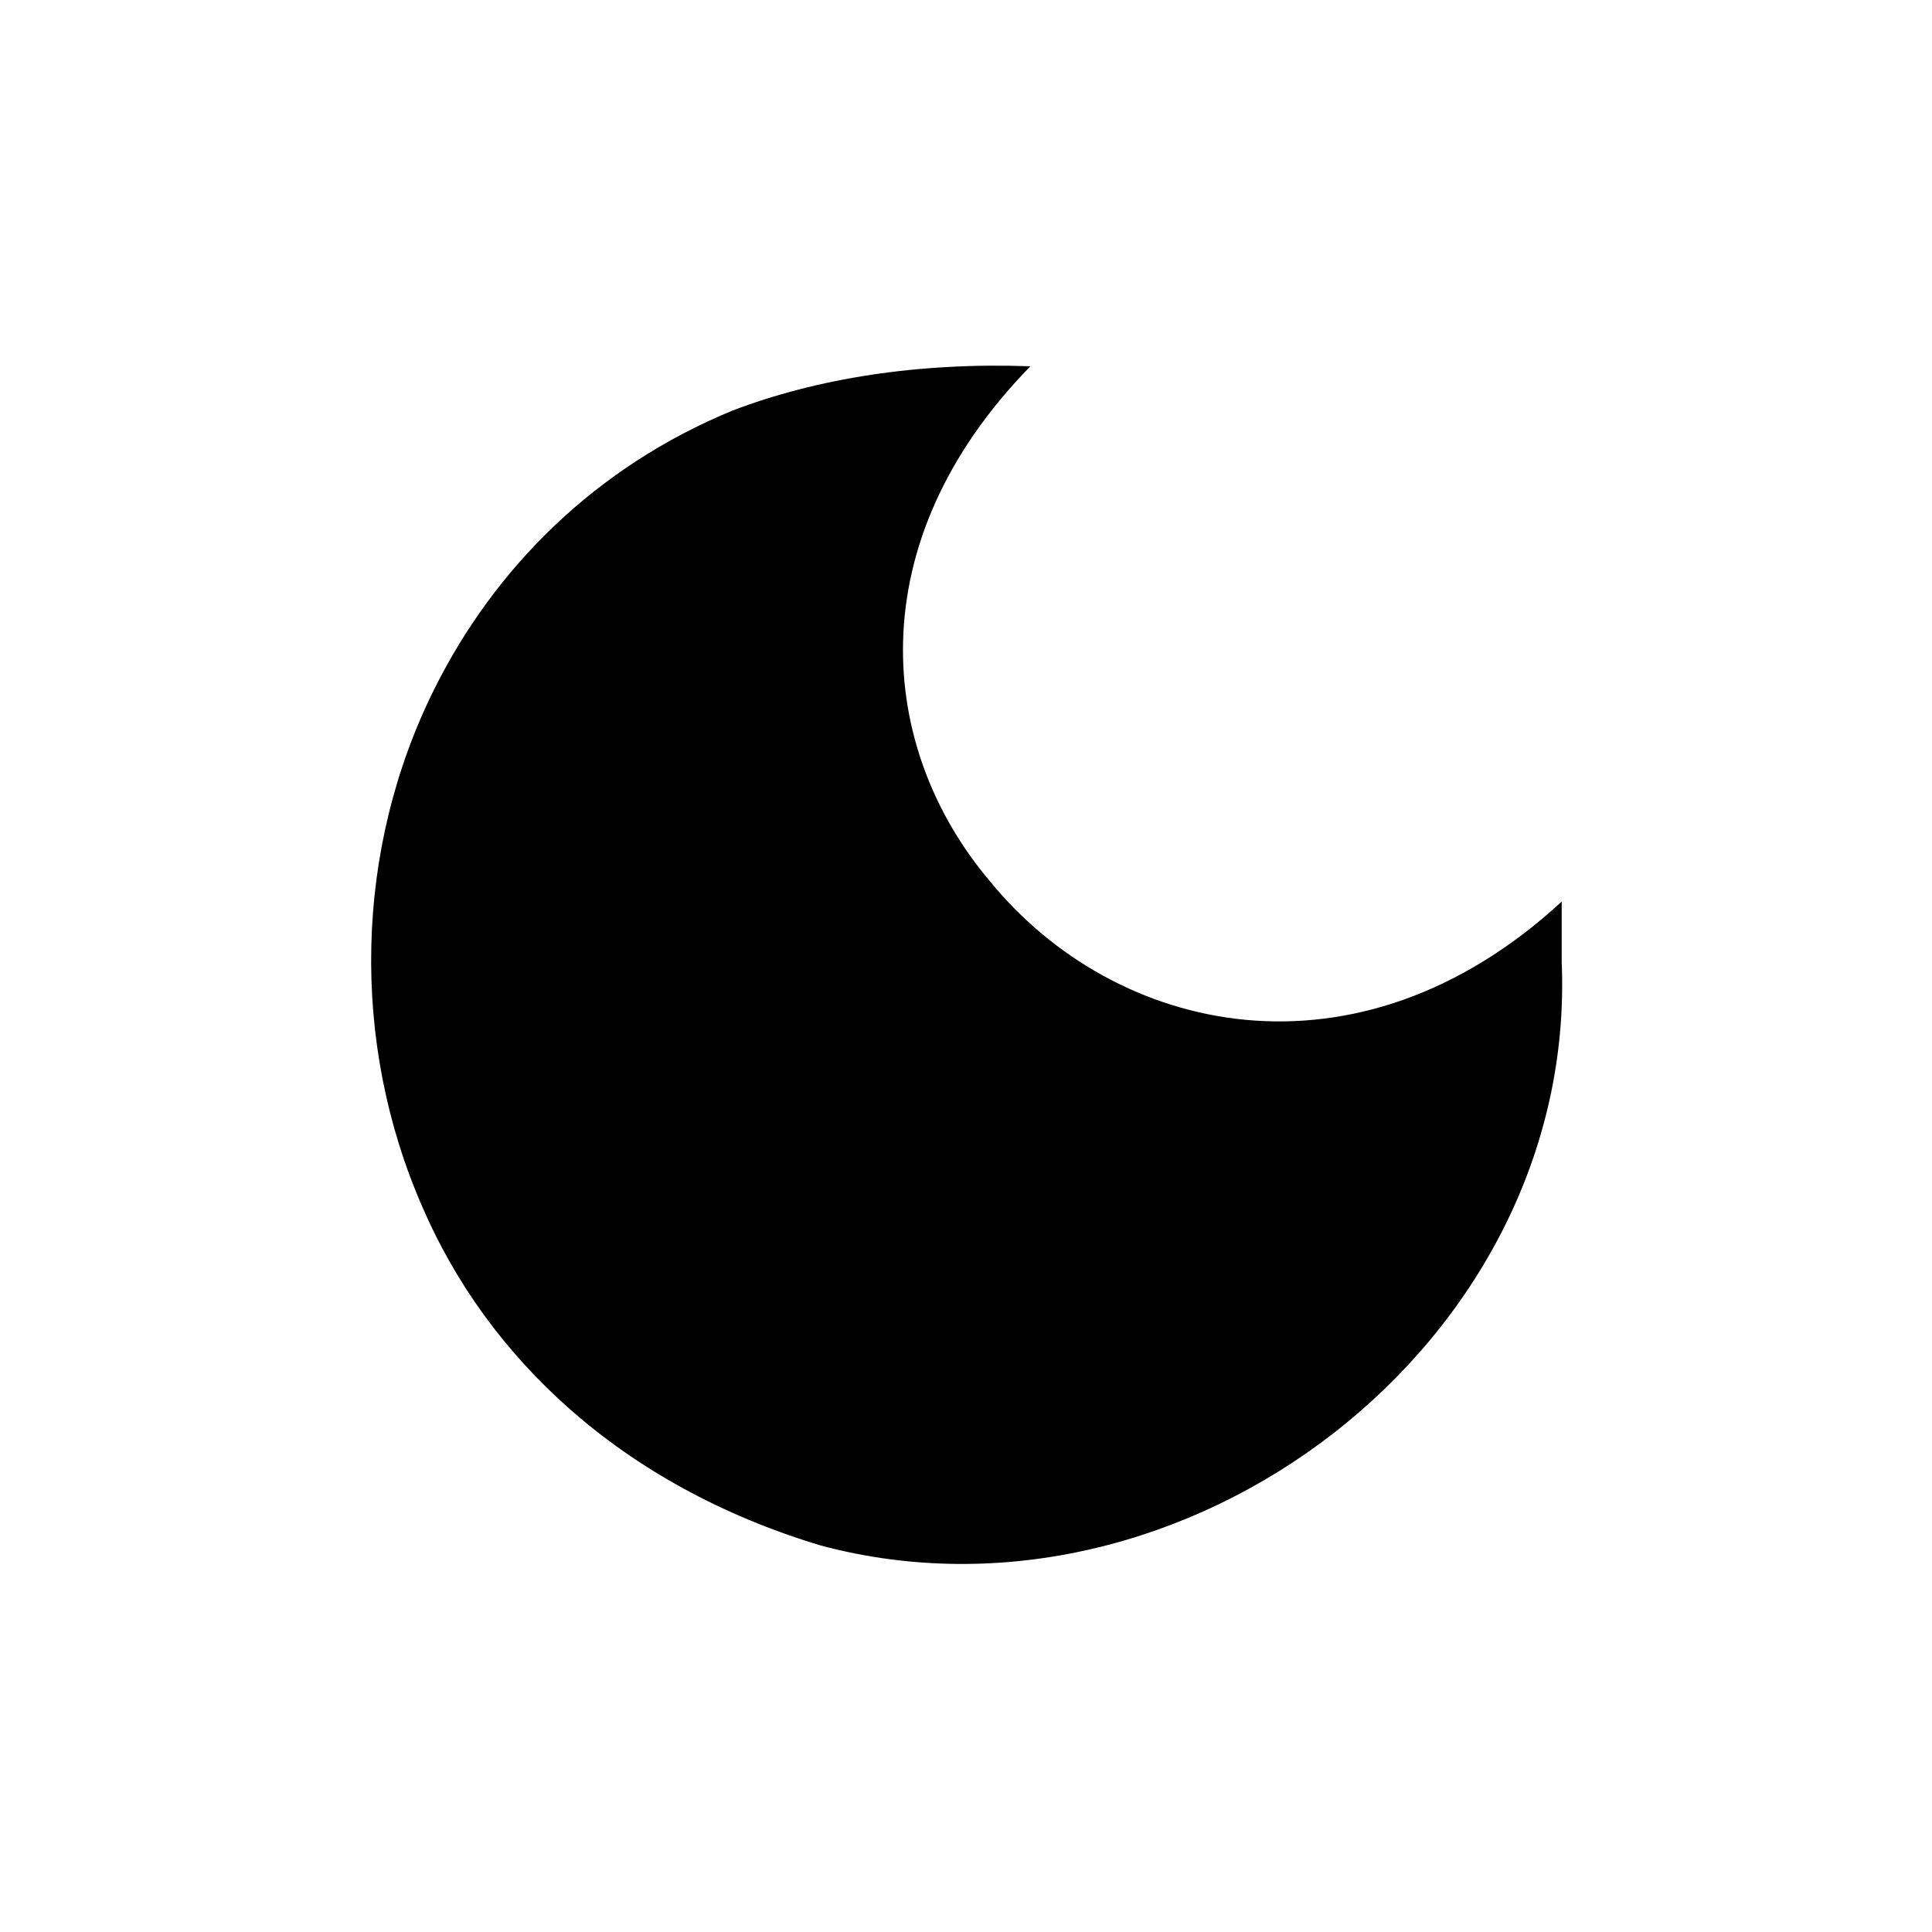
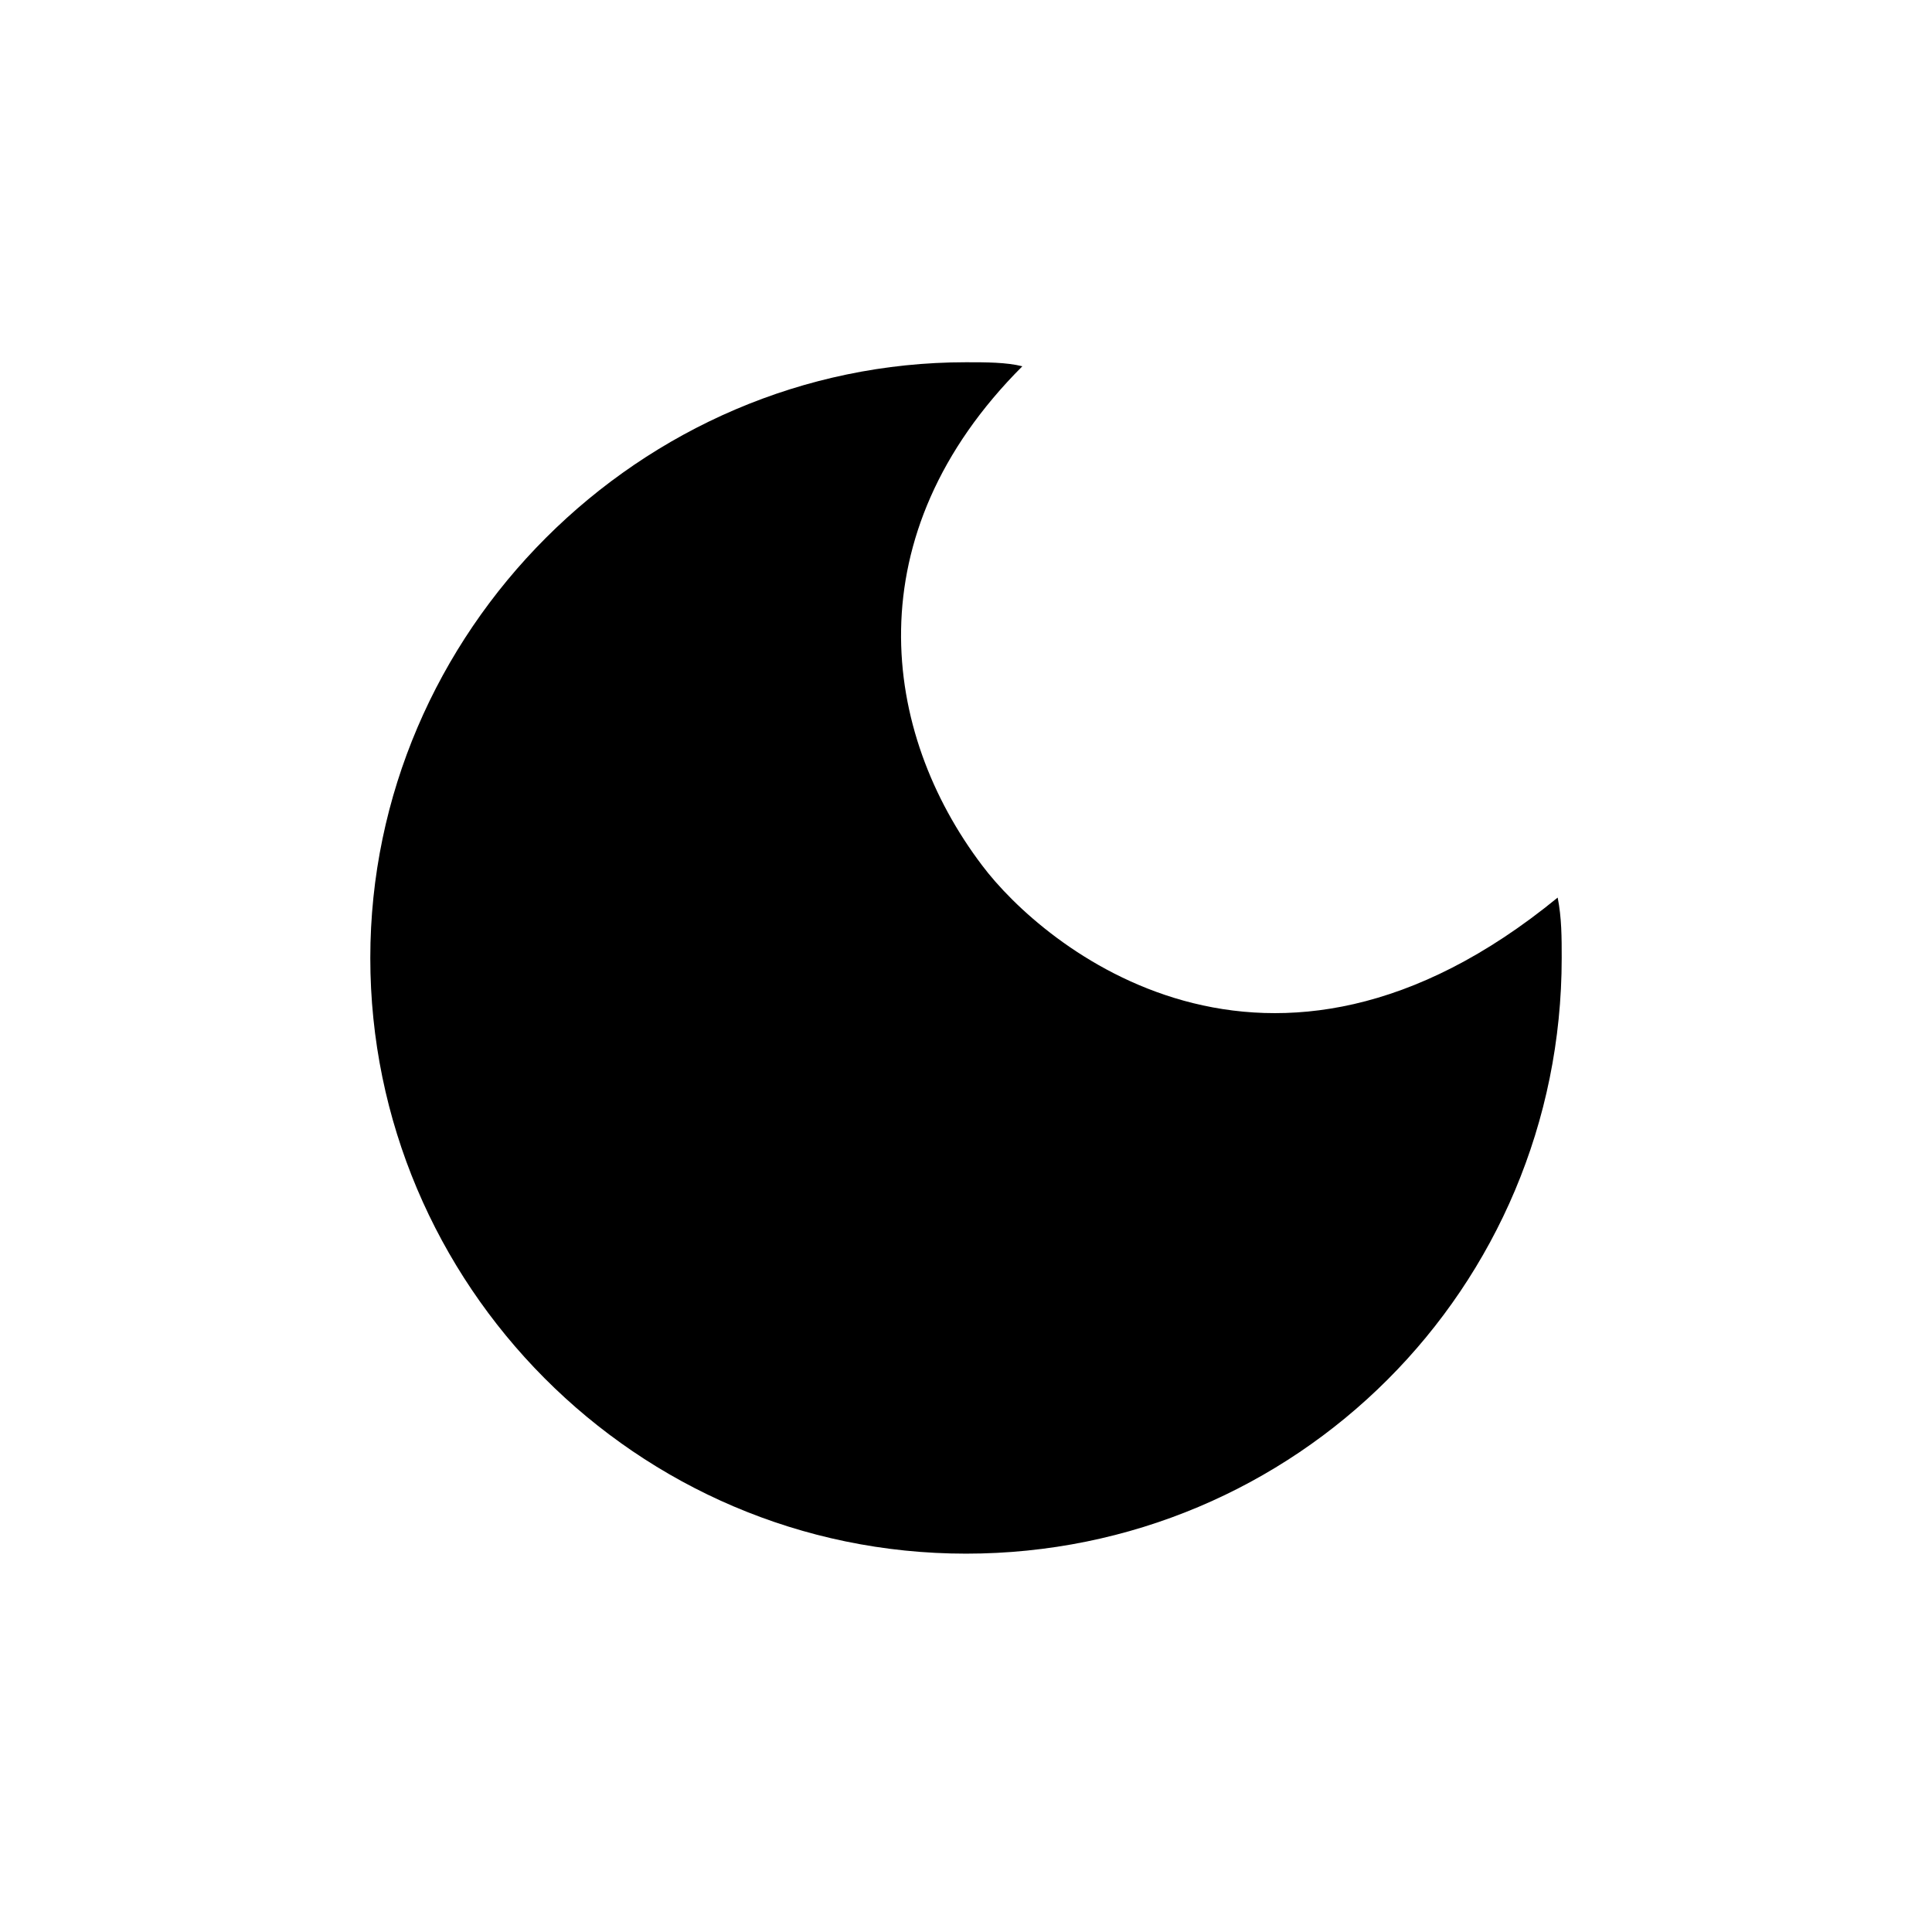
<svg xmlns="http://www.w3.org/2000/svg" version="1.1" id="Layer_1" x="0px" y="0px" viewBox="0 0 48 48" style="enable-background:new 0 0 48 48;" xml:space="preserve">
-   <path d="M23.4,24.5L23.4,24.5c-0.1,0-0.1,0-0.1,0l-0.2,0.2c0,0,0,0,0,0.1c0,0,0,0,0,0.1c0,0,0,0,0.1,0c0,0,0,0,0.1,0l0.2-0.2  C23.4,24.6,23.5,24.6,23.4,24.5C23.5,24.6,23.4,24.5,23.4,24.5z M24.9,23.1C24.8,23.1,24.8,23.1,24.9,23.1c-0.1,0-0.1,0-0.1,0  l-0.2,0.2c0,0,0,0,0,0.1c0,0,0,0,0,0.1c0,0,0,0,0.1,0c0,0,0,0,0.1,0l0.2-0.2C24.9,23.2,24.9,23.2,24.9,23.1L24.9,23.1z M24.9,24.7  l-0.2-0.2c0,0,0,0-0.1,0c0,0,0,0-0.1,0c0,0,0,0,0,0.1c0,0,0,0,0,0.1l0.2,0.2c0,0,0,0,0.1,0c0,0,0,0,0.1,0  C24.9,24.8,24.9,24.8,24.9,24.7L24.9,24.7z M23.4,23.3l-0.2-0.2c0,0,0,0-0.1,0c0,0,0,0-0.1,0c0,0,0,0,0,0.1c0,0,0,0,0,0.1l0.2,0.2  c0,0,0,0,0.1,0c0,0,0,0,0.1,0C23.4,23.4,23.5,23.3,23.4,23.3C23.5,23.3,23.4,23.3,23.4,23.3z M24.1,24.8C24,24.8,24,24.8,24.1,24.8  c-0.1,0-0.1,0-0.1,0s0,0,0,0.1v0.3c0,0,0,0,0,0.1c0,0,0,0,0.1,0c0,0,0,0,0.1,0c0,0,0,0,0-0.1L24.1,24.8L24.1,24.8z M24.1,22.7  C24,22.7,24,22.7,24.1,22.7c-0.1,0-0.1,0-0.1,0s0,0,0,0.1v0.3c0,0,0,0,0,0.1c0,0,0,0,0.1,0c0,0,0,0,0.1,0c0,0,0,0,0-0.1L24.1,22.7  L24.1,22.7z M25.2,23.9L25.2,23.9h-0.3c0,0,0,0-0.1,0c0,0,0,0,0,0.1c0,0,0,0,0,0.1c0,0,0,0,0.1,0h0.3c0,0,0,0,0.1,0  C25.3,24,25.3,24,25.2,23.9C25.3,23.9,25.3,23.9,25.2,23.9z M23.2,23.9C23.2,23.9,23.1,23.9,23.2,23.9h-0.3c0,0,0,0-0.1,0  c0,0,0,0,0,0.1c0,0,0,0,0,0.1c0,0,0,0,0.1,0h0.3c0,0,0,0,0.1,0C23.2,24,23.2,24,23.2,23.9L23.2,23.9z" />
-   <path d="M38.8,23.9c0.4,9.5-9.4,16.9-18.4,14.5c-5-1.5-8.3-4.7-9.9-8.4c-1.8-4.1-1.7-8.9,0.3-12.9c1.5-3,4-5.5,7.4-6.9  c2.1-0.8,4.6-1.2,7.4-1.1c-4.3,4.4-3.8,9.5-1,12.8c3.1,3.8,9.1,5.2,14.2,0.5C38.8,22.8,38.8,23.9,38.8,23.9z" />
+   <path d="M38.8,23.8c0,8.2-6.6,14.8-14.8,14.8S9.2,31.9,9.2,23.8S15.9,9,24,9c0.5,0,1,0,1.4,0.1c-4.2,4.2-3.5,9.1-1,12.4  c1.5,2,7.1,6.7,14.3,0.8C38.8,22.8,38.8,23.3,38.8,23.8z" />
+   <path d="M23.3,24.4C23.3,24.4,23.3,24.4,23.3,24.4c-0.1,0-0.1,0-0.1,0l-0.2,0.2c0,0,0,0,0,0.1c0,0,0,0,0,0.1c0,0,0,0,0.1,0  s0,0,0.1,0l0.2-0.2C23.4,24.5,23.4,24.5,23.3,24.4C23.4,24.5,23.4,24.5,23.3,24.4z M24.8,23C24.8,23,24.8,22.9,24.8,23  c-0.1,0-0.1,0-0.1,0l-0.2,0.2c0,0,0,0,0,0.1c0,0,0,0,0,0.1c0,0,0,0,0.1,0s0,0,0.1,0l0.2-0.2C24.8,23.1,24.8,23.1,24.8,23  C24.8,23,24.8,23,24.8,23z M24.8,24.6l-0.2-0.2c0,0,0,0-0.1,0c0,0,0,0-0.1,0c0,0,0,0,0,0.1c0,0,0,0,0,0.1l0.2,0.2c0,0,0,0,0.1,0  c0,0,0,0,0.1,0C24.8,24.7,24.8,24.7,24.8,24.6C24.8,24.6,24.8,24.6,24.8,24.6z M23.3,23.1L23.2,23c0,0,0,0-0.1,0c0,0,0,0-0.1,0  c0,0,0,0,0,0.1c0,0,0,0,0,0.1l0.2,0.2c0,0,0,0,0.1,0c0,0,0,0,0.1,0C23.4,23.2,23.4,23.2,23.3,23.1C23.4,23.2,23.4,23.2,23.3,23.1z   M24,24.7C24,24.7,24,24.7,24,24.7c-0.1,0-0.1,0-0.1,0c0,0,0,0,0,0.1v0.3c0,0,0,0,0,0.1c0,0,0,0,0.1,0s0,0,0.1,0c0,0,0,0,0-0.1  L24,24.7C24,24.7,24,24.7,24,24.7z M24,22.6C24,22.6,24,22.6,24,22.6c-0.1,0-0.1,0-0.1,0c0,0,0,0,0,0.1v0.3c0,0,0,0,0,0.1  c0,0,0,0,0.1,0s0,0,0.1,0c0,0,0,0,0-0.1L24,22.6C24,22.6,24,22.6,24,22.6z M25.2,23.8C25.2,23.8,25.2,23.8,25.2,23.8l-0.4,0  c0,0,0,0-0.1,0c0,0,0,0,0,0.1c0,0,0,0,0,0.1c0,0,0,0,0.1,0h0.3c0,0,0,0,0.1,0C25.2,23.9,25.2,23.9,25.2,23.8  C25.2,23.8,25.2,23.8,25.2,23.8z M23.1,23.8C23.1,23.8,23,23.8,23.1,23.8l-0.4,0c0,0,0,0-0.1,0c0,0,0,0,0,0.1c0,0,0,0,0,0.1  c0,0,0,0,0.1,0H23c0,0,0,0,0.1,0C23.1,23.9,23.1,23.9,23.1,23.8C23.1,23.8,23.1,23.8,23.1,23.8z" />
</svg>
